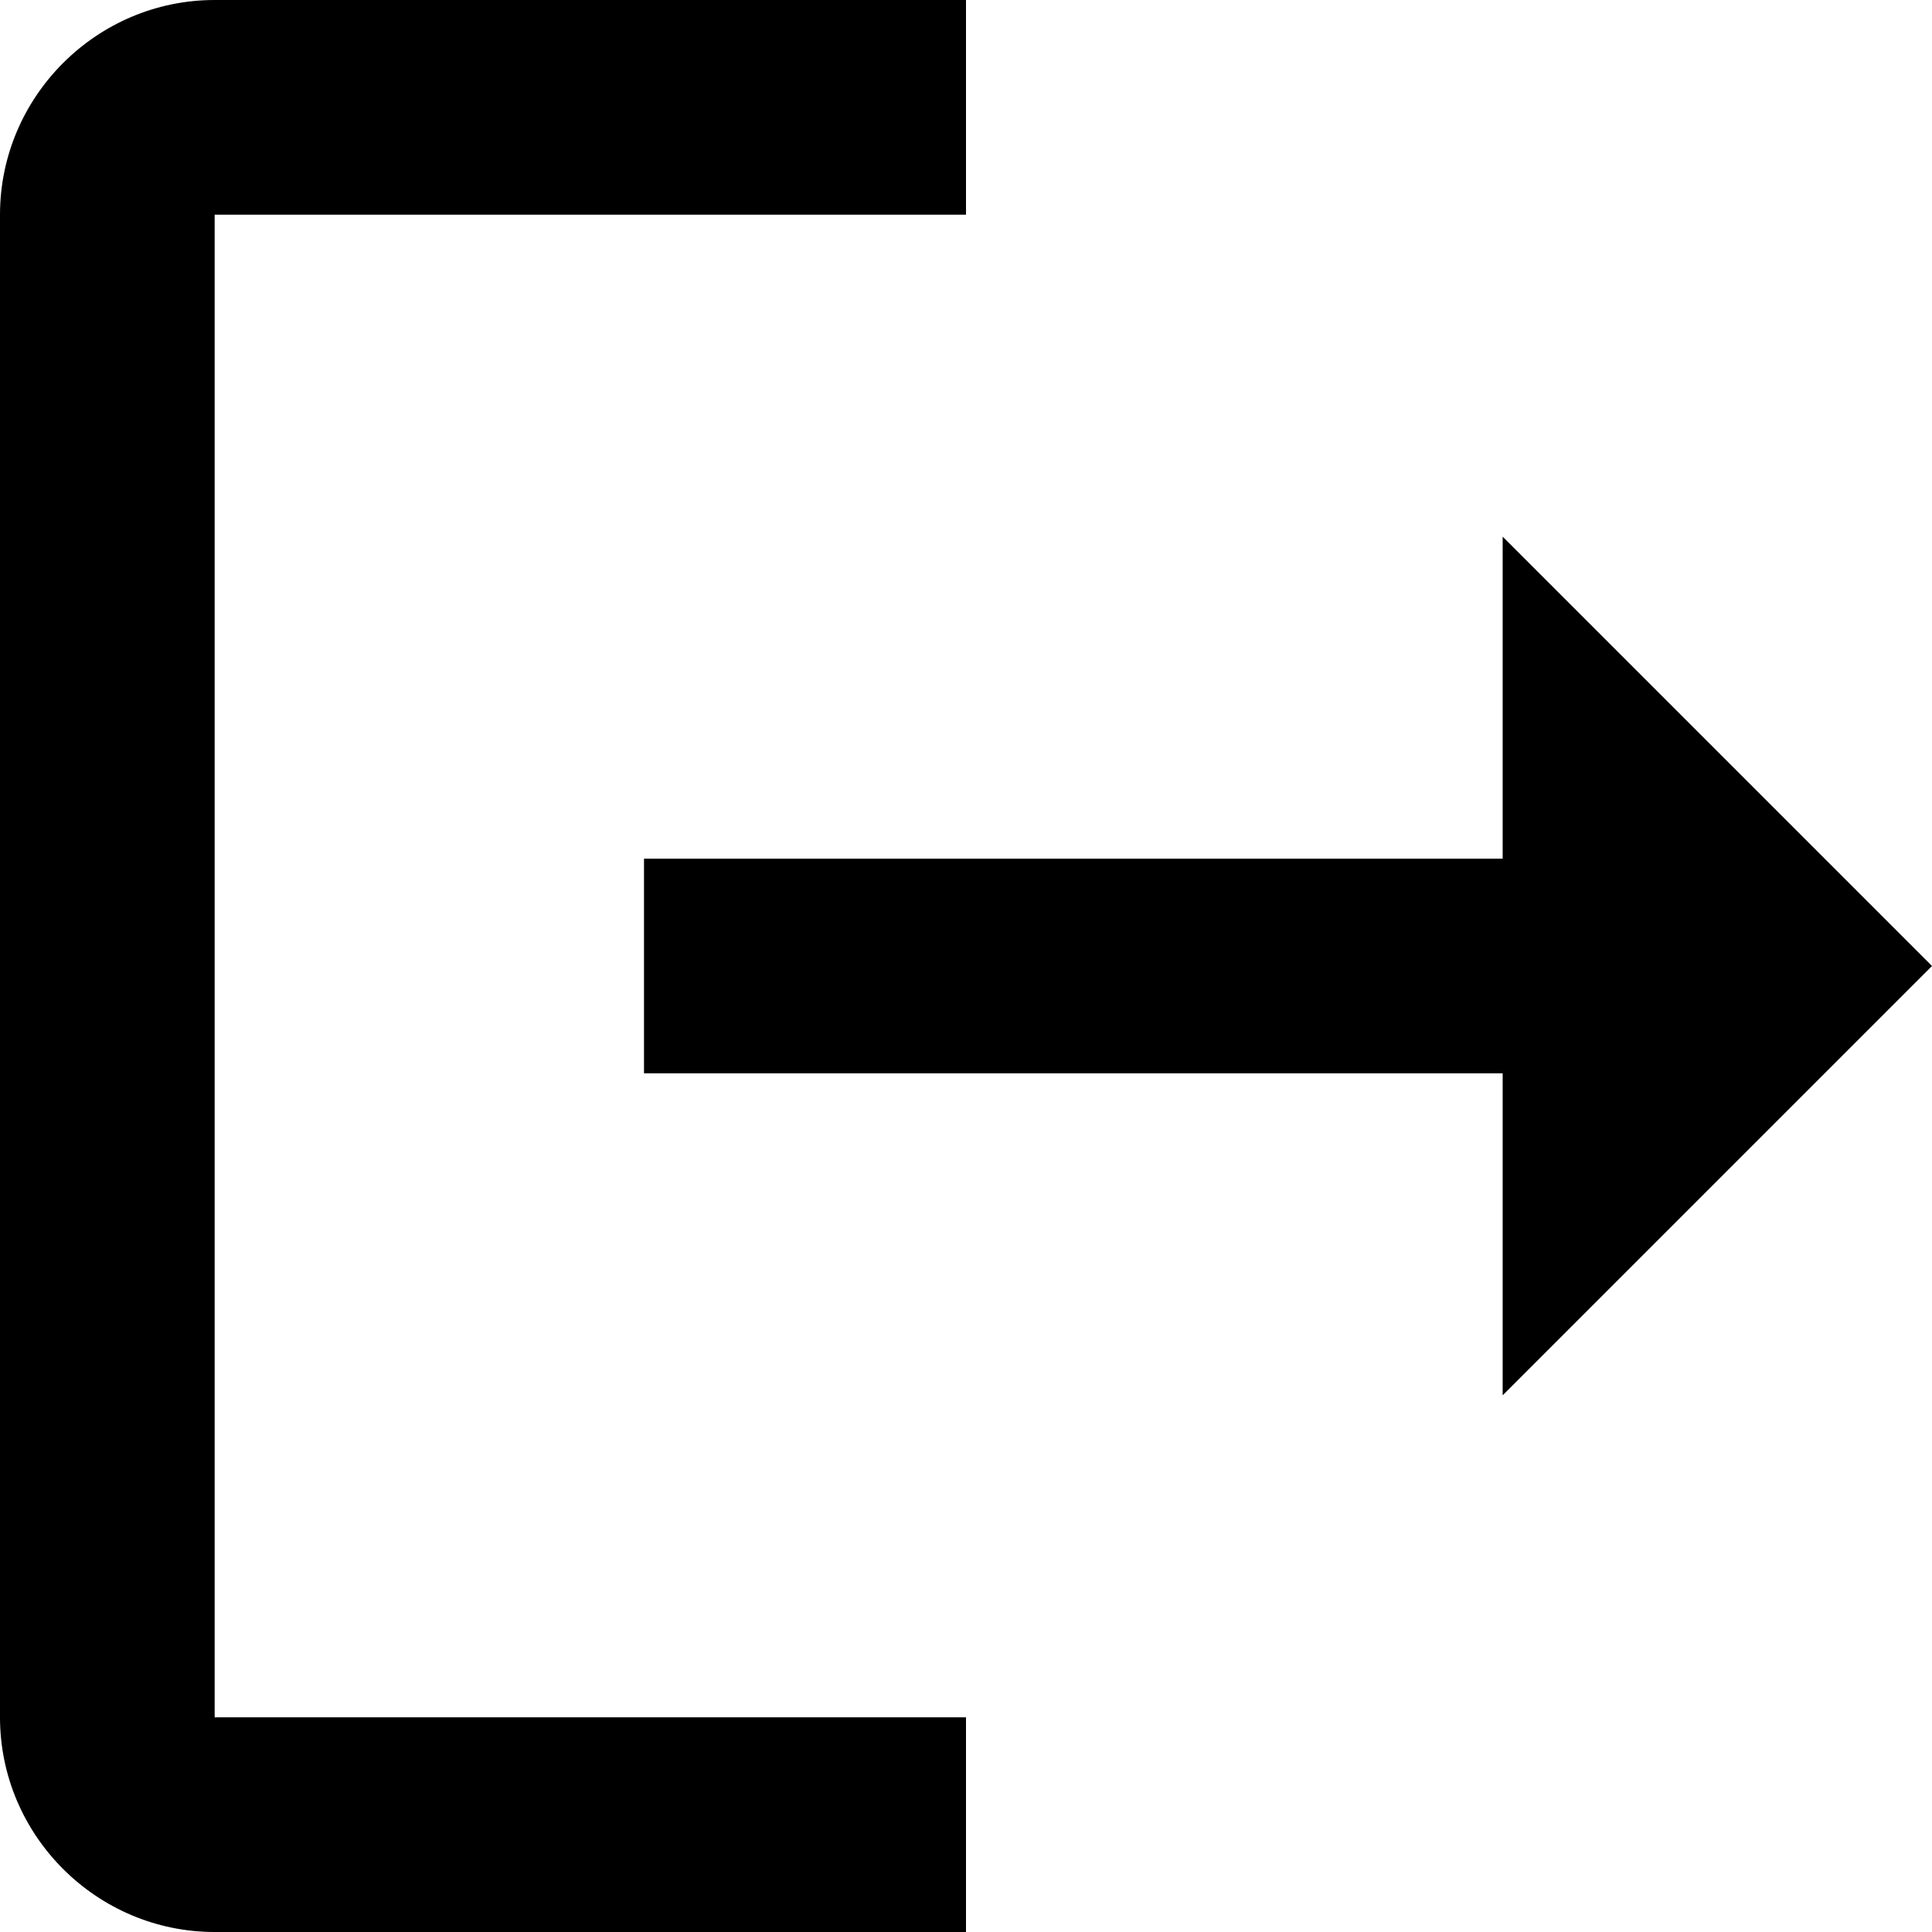
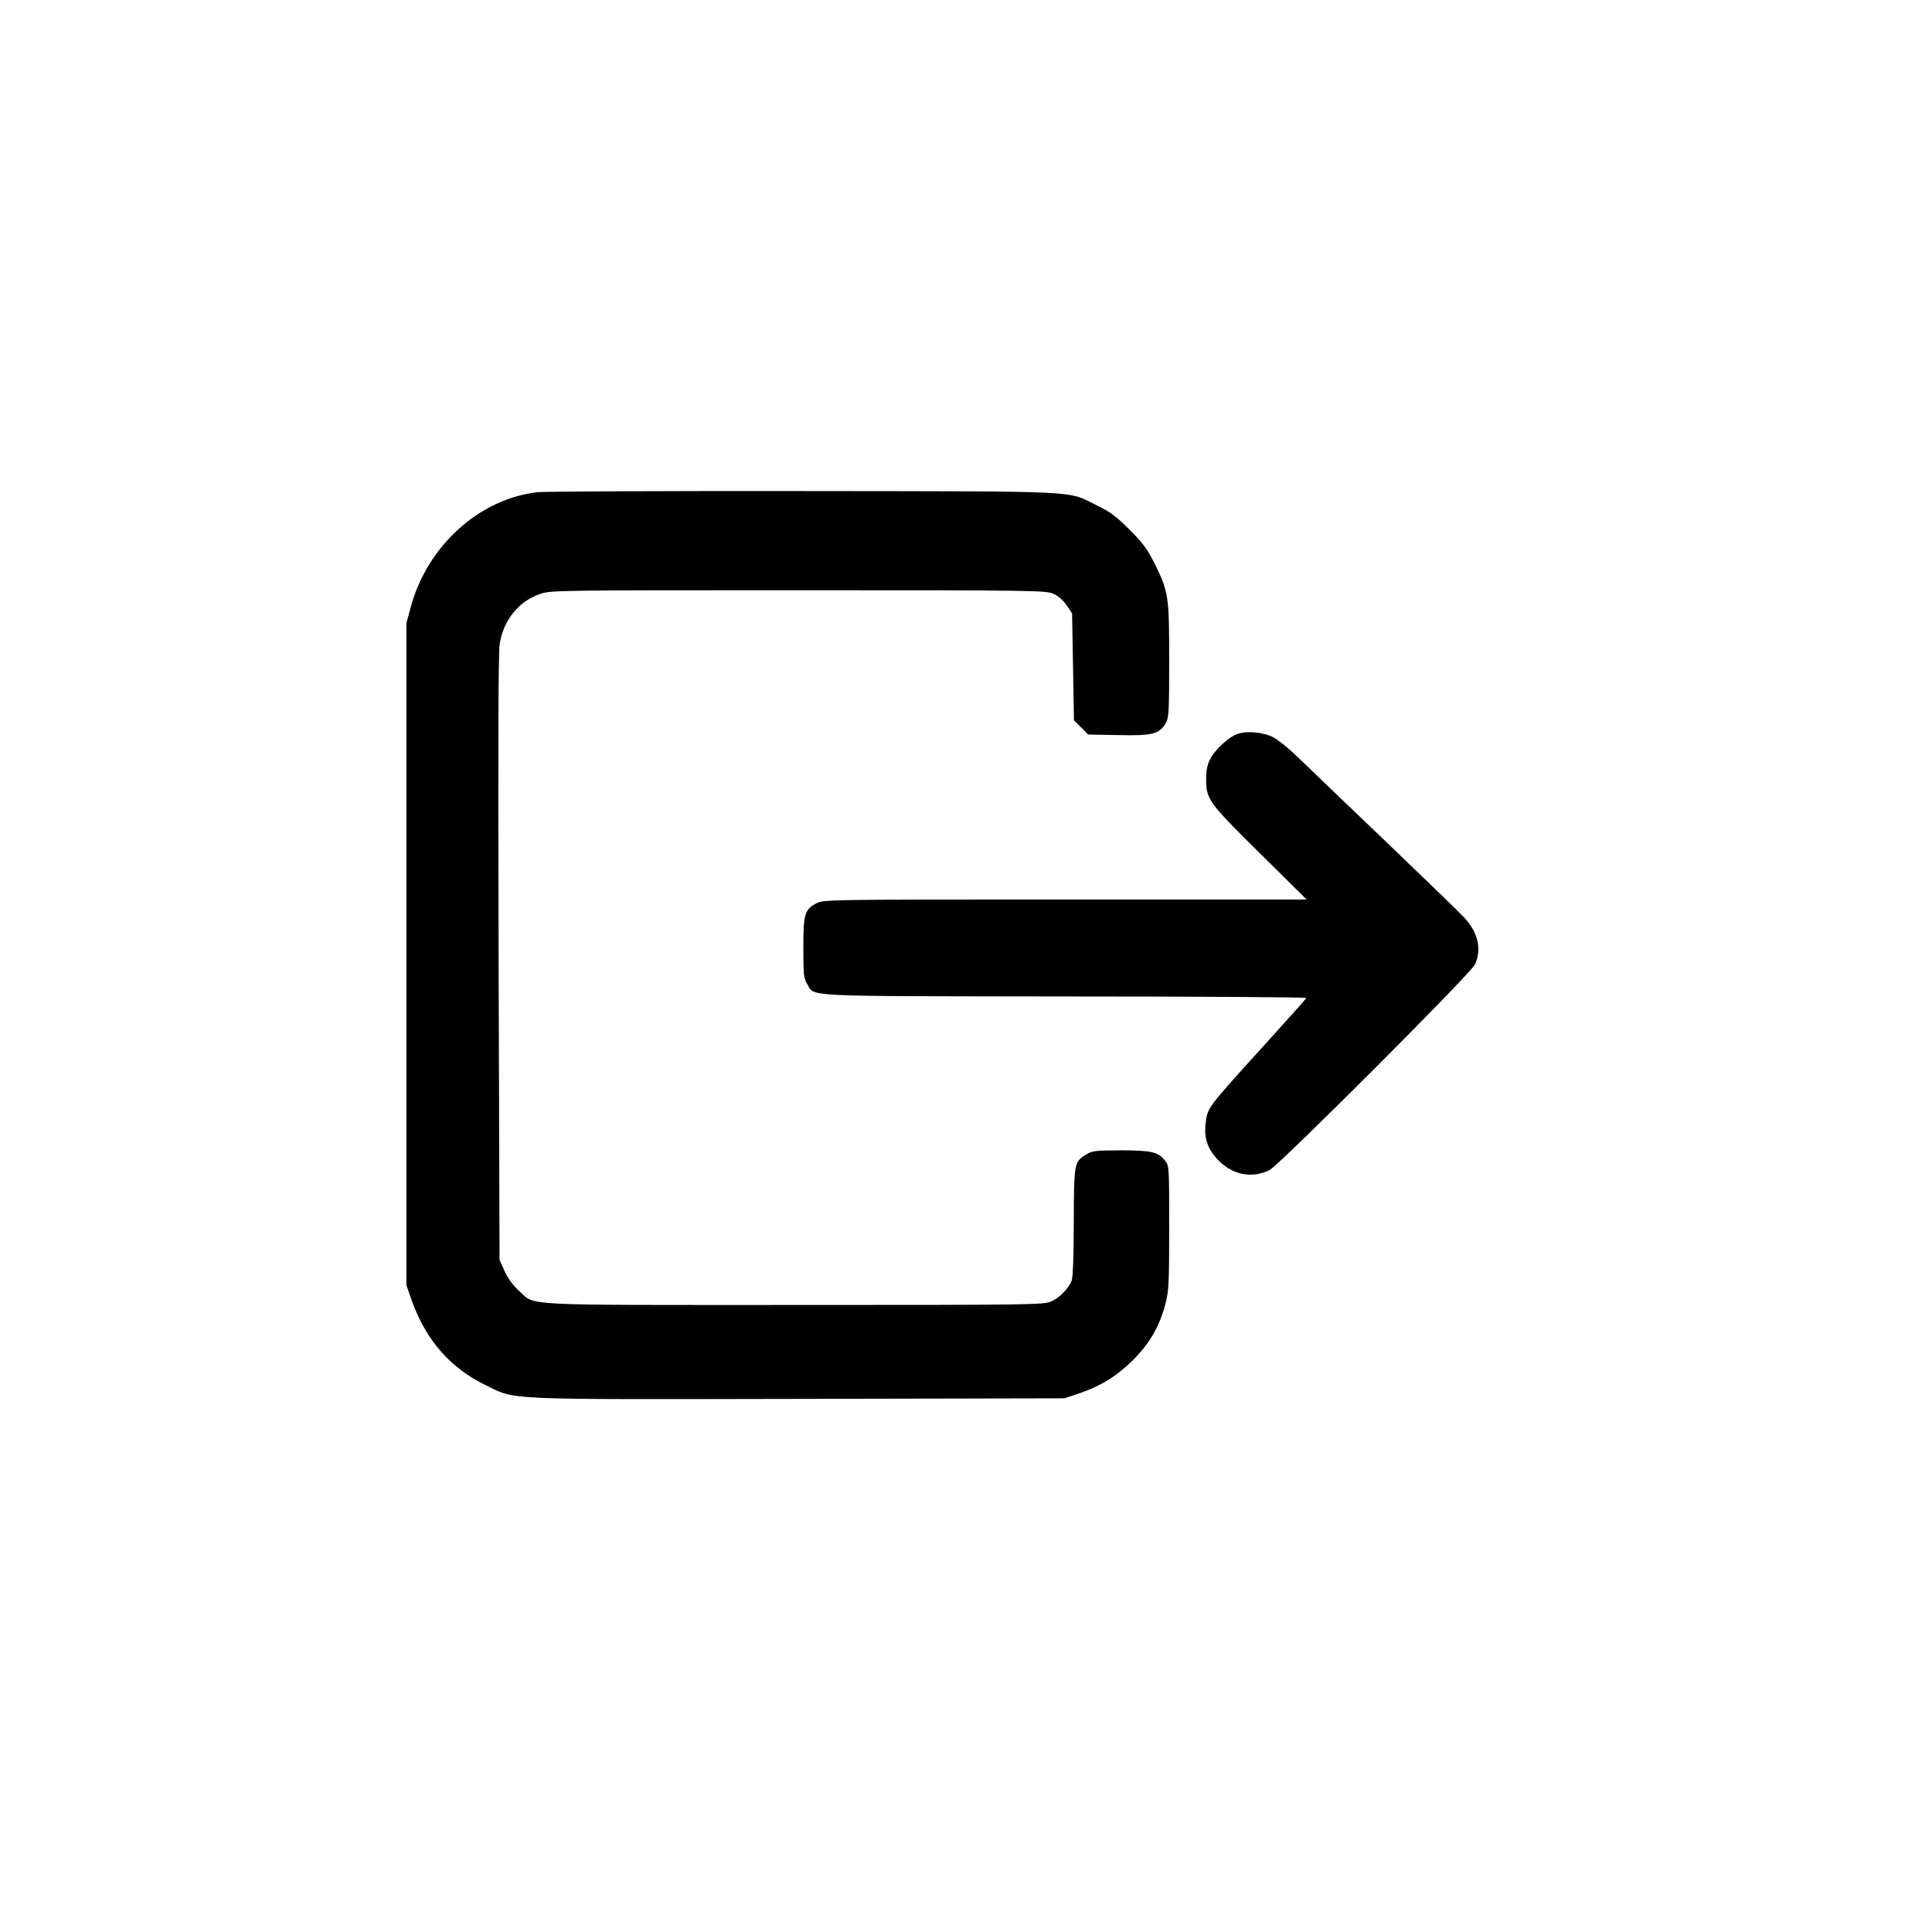
- <svg xmlns="http://www.w3.org/2000/svg" width="18" height="18" viewBox="0 0 18 18" fill="none">
-   <path d="M2 2H9V0H2C0.9 0 0 0.9 0 2V16C0 17.1 0.9 18 2 18H9V16H2V2ZM18 9L14 5V8H6V10H14V13L18 9Z" fill="black" style="fill:black;fill-opacity:1;" />
+ <svg xmlns="http://www.w3.org/2000/svg" width="1366" height="1366" viewBox="0 0 1366 1366" fill="none">
+   <path d="M380.001 348C338.801 352.667 301.867 386.134 290.267 429.734L287.334 440.667V674.667V908.667L291.067 919.334C300.934 947.2 318.267 967.2 343.334 979.334C365.201 990 352.667 989.467 564.667 989.067L752.667 988.667L763.334 985.067C778.534 979.867 789.867 972.8 801.334 961.334C812.934 949.734 820.001 937.467 824.001 921.867C826.401 912.667 826.667 907.067 826.667 868C826.667 825.2 826.667 824.267 823.734 820.667C818.934 814.4 814.001 813.334 792.401 813.334C775.201 813.334 772.134 813.734 768.401 816C759.467 821.467 759.334 821.734 759.201 864C759.201 887.867 758.534 903.334 757.734 905.467C755.334 911.2 749.067 917.6 743.334 920.134C738.267 922.534 729.867 922.667 561.867 922.667C364.267 922.667 378.934 923.467 366.934 912.667C362.667 908.8 359.201 904 356.801 898.8L353.201 890.8L352.534 677.6C352.134 526.267 352.267 461.734 353.334 455.2C356.001 438.4 366.534 425.334 381.734 420C389.067 417.334 393.067 417.334 564.267 417.334C733.334 417.334 739.467 417.467 744.934 419.867C748.401 421.467 751.867 424.534 754.267 428.134L758.001 433.734L758.667 471.6L759.334 509.334L764.401 514.267L769.334 519.334L790.667 519.734C814.534 520.267 819.601 519.067 824.134 511.467C826.401 507.6 826.667 504.134 826.667 467.334C826.667 421.467 826.267 418.667 816.534 398.8C811.467 388.667 808.401 384.267 798.934 374.8C789.467 365.334 785.201 362 776.001 357.6C753.734 346.667 770.401 347.467 569.334 347.2C470.667 347.067 385.467 347.467 380.001 348Z" fill="black" style="fill:black;fill-opacity:1;" />
+   <path d="M874.933 518.934C868.933 520.934 859.2 529.867 855.733 536.534C853.733 540.267 852.8 544.534 852.8 550.001C852.667 565.067 854 566.934 890.667 603.201L923.867 636.001H753.2C584.933 636.001 582.533 636.001 577.333 638.667C568.933 642.934 568 646.134 568 670.267C568 688.801 568.267 691.867 570.667 695.601C576.267 704.934 563.067 704.267 752.933 704.534C847.067 704.534 923.867 705.067 923.6 705.601C923.467 706.134 910.4 720.801 894.533 738.267C852.667 784.401 853.867 782.801 852.4 794.667C851.2 805.067 854 812.934 861.867 820.801C872.133 830.934 885.467 833.334 897.733 827.201C904.4 823.867 1039.87 688.401 1042.8 682.001C1047.87 671.201 1045.07 659.201 1035.07 648.534C1032.27 645.467 1007.2 621.201 979.333 594.534C951.467 567.867 923.733 541.334 917.6 535.334C911.6 529.467 903.867 523.201 900.533 521.467C893.6 517.734 881.867 516.534 874.933 518.934Z" fill="black" style="fill:black;fill-opacity:1;" />
</svg>
